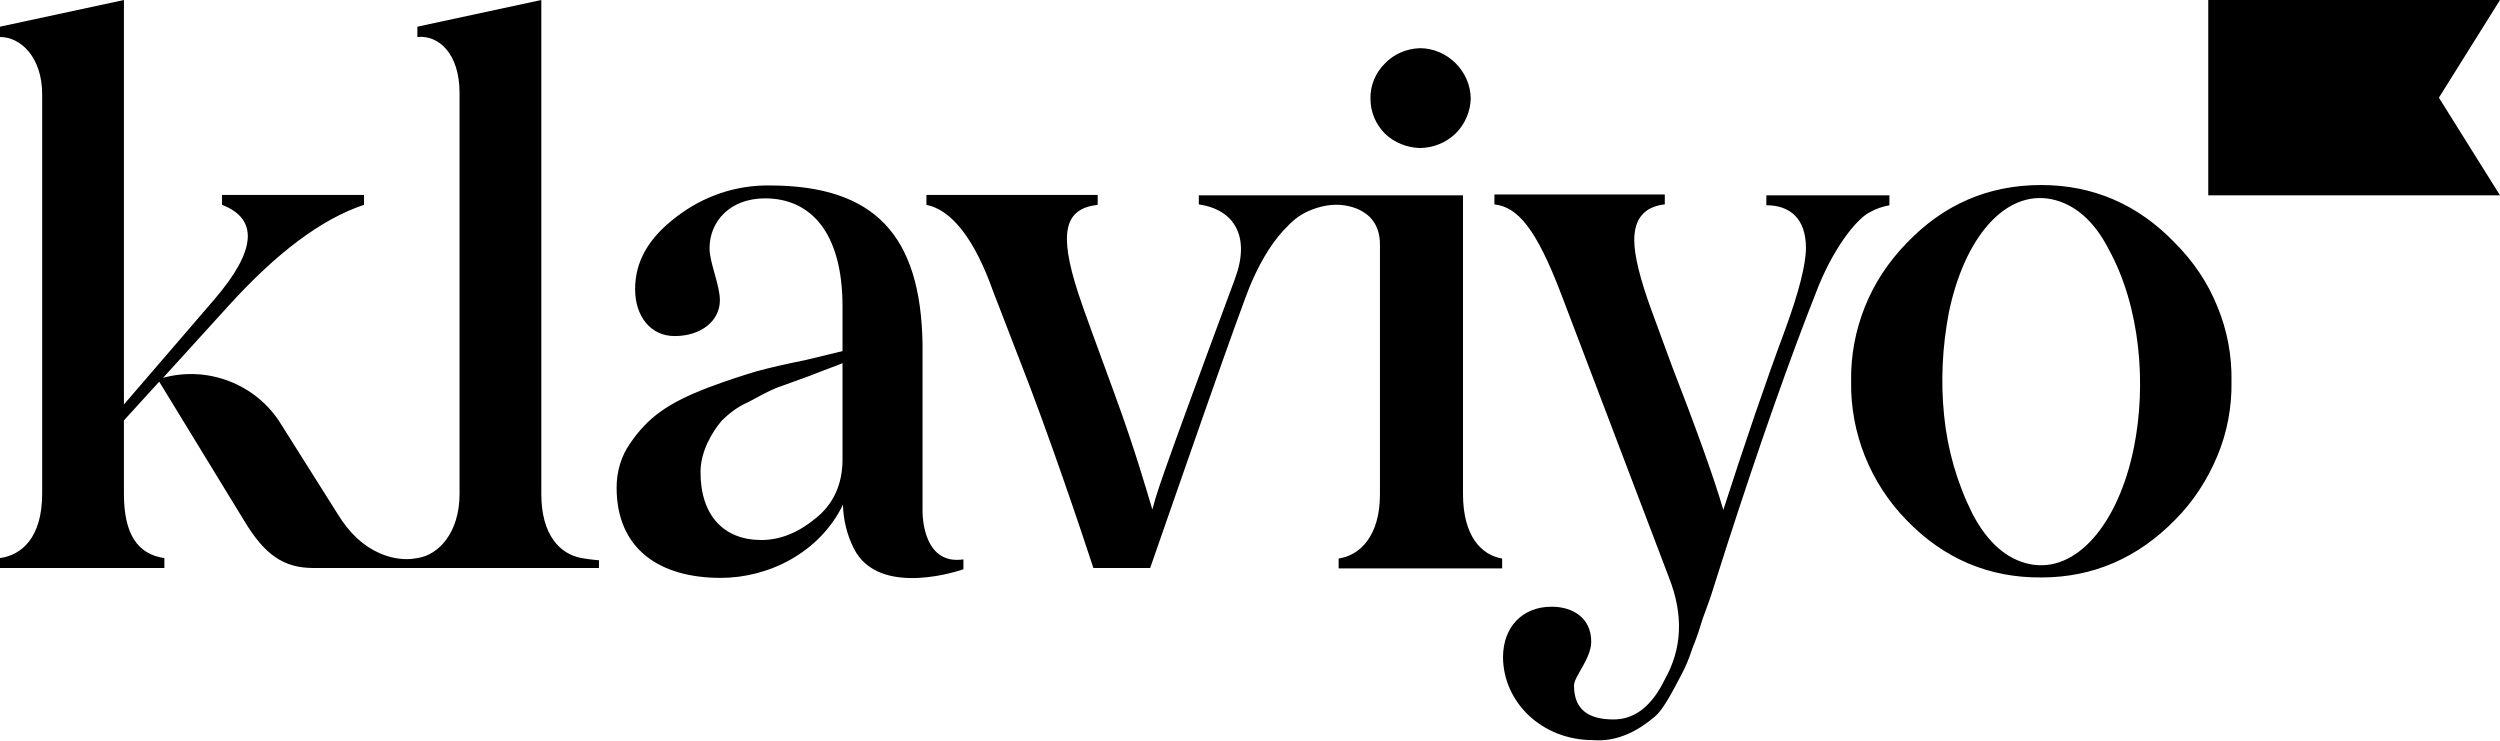
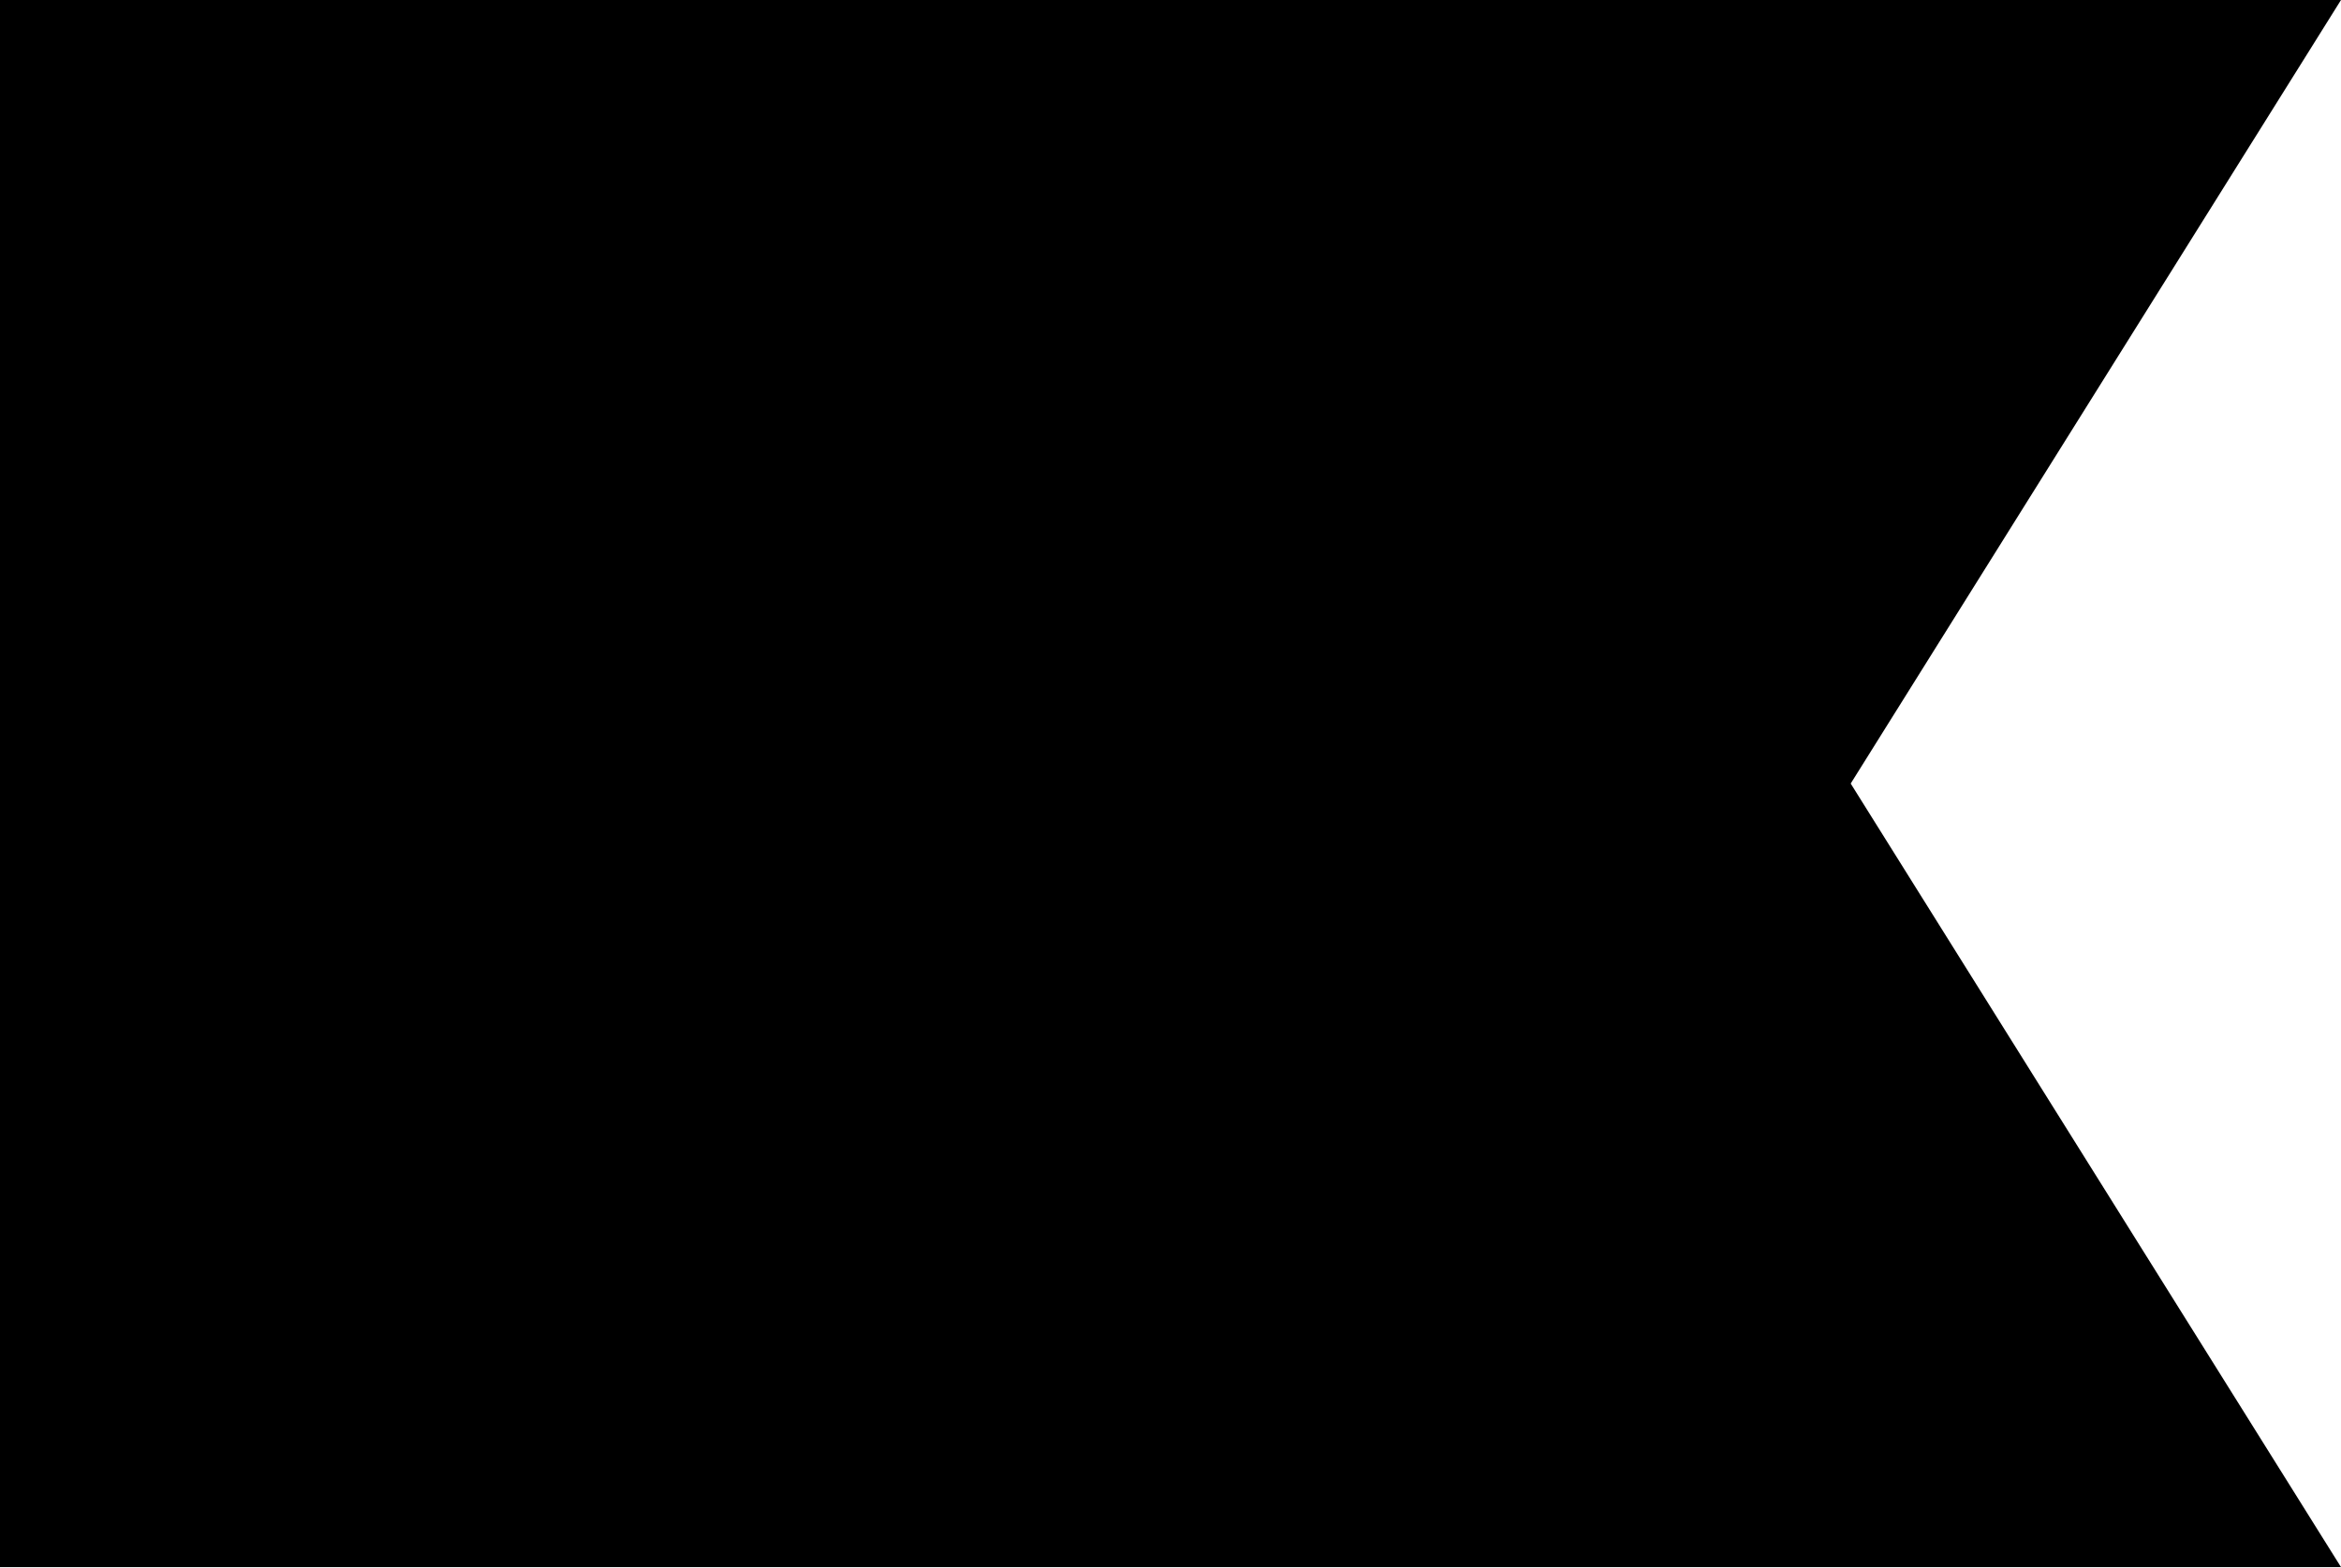
- <svg xmlns="http://www.w3.org/2000/svg" version="1.1" id="Layer_1" x="0px" y="0px" viewBox="0 0 581 172" style="enable-background:new 0 0 581 172;" xml:space="preserve">
+ <svg xmlns="http://www.w3.org/2000/svg" version="1.1" id="Layer_1" x="0px" y="0px" viewBox="0 0 67.8 45.4" style="enable-background:new 0 0 67.8 45.4;" xml:space="preserve">
  <g>
-     <path d="M329.9,34.4c3.1,0,6.1-1.2,8.3-3.3c2.2-2.1,3.5-5.1,3.6-8.1c0-3.1-1.3-6.1-3.5-8.3c-2.2-2.2-5.2-3.5-8.3-3.5   c-3.1,0.1-6,1.3-8.2,3.6c-2.2,2.2-3.4,5.2-3.3,8.2c0,3,1.2,5.9,3.4,8.1C324,33.1,326.9,34.3,329.9,34.4L329.9,34.4z M410.5,45.4   h28.6v2.3c-1.6,0.3-3.1,0.8-4.5,1.6c-2.6,1.2-7.8,7.1-11.9,17c-6.8,17.1-13.9,37.4-21.4,60.6l-2.8,8.8c-1.2,4-2.3,6.6-2.8,8.1   c-0.5,1.6-1.2,4-2.4,6.9c-0.7,2.2-1.6,4.4-2.7,6.4c-1.4,2.6-4,7.9-6.1,9.5c-3.3,2.8-8.2,5.9-14.3,5.4c-11.9,0-20.8-8.8-20.9-19.2   c0-7.1,4.5-11.8,11.3-11.8c4.9,0,9.2,2.6,9.2,8.1c0,4-4,8.1-4,10.2c0,5.4,3.1,7.9,9.2,7.9c4.9,0,8.9-3.1,11.9-9.3   c4-7.1,4.4-14.9,1-23.6l-25.1-66c-5.8-15.2-10.1-20.2-15.5-20.8v-2.3h39.6v2.3c-4.7,0.5-7.1,3.3-7.1,8.3c0,3.6,1.4,9.2,4,16.3   l4.7,12.8c5.4,13.9,9.8,26,12,33.6c5.1-15.8,9.8-29.6,14.3-41.7c3.3-9,4.9-15.4,4.9-19.2c0-6.8-3.7-9.9-9.2-9.9L410.5,45.4   L410.5,45.4z M135.2,129.7c-5.1-0.9-9.4-5.4-9.4-14.9V0L97,6.2v2.4c4.9-0.5,9.8,3.8,9.8,13v93.2c0,9-4.9,14.2-9.8,14.9   c-0.5,0.1-0.9,0.1-1.4,0.2c-2.5,0.2-5-0.3-7.3-1.3c-3.9-1.7-7.1-4.7-9.8-9.1L65.2,98.4c-2.8-4.5-7-7.9-11.9-9.8   c-4.9-1.9-10.3-2.2-15.4-0.8l15-16.5c11.3-12.5,21.8-20.4,31.7-23.7v-2.3h-33v2.3c8.5,3.3,8,10.6-1.8,22L28.8,94V0L0,6.2v2.4   c4.9,0,9.8,4.8,9.8,13.3v92.8C9.8,125,5,129,0,129.7v2.3h38.2v-2.3c-6.3-0.9-9.4-5.7-9.4-14.9V97.7l8.2-9l19.8,32.4   c4.7,7.8,9.1,10.9,16,10.9h66.4v-1.8C139.3,130.2,137.4,130.1,135.2,129.7L135.2,129.7z M214.4,118.8V80   c-0.4-25.3-11.1-36.9-35.6-36.9c-7.8-0.1-15.4,2.5-21.6,7.3c-6.5,4.9-9.6,10.4-9.6,16.8c0,6.2,3.5,10.9,9.2,10.9   c6.1,0,10.5-3.5,10.5-8.3c0-3.6-2.4-8.7-2.4-12.1c0-6.2,4.7-11.6,12.9-11.6c10.5,0,18,7.8,18,25.1v10.4l-8.7,2.1   c-4.5,0.9-8.4,1.8-11.3,2.6c-3,0.9-6.8,2.1-11.3,3.8c-9.1,3.5-13.9,6.8-18.1,13c-2.1,3-3.1,6.6-3.1,10.2c0,14.4,10.1,21,24.2,21   c11.2,0,23-5.9,28.4-17c0.1,3.5,0.9,6.9,2.5,10.1c5.9,11.9,25.5,4.9,25.5,4.9V130C215.1,131.3,214.4,121.2,214.4,118.8L214.4,118.8   z M195.8,106.8c0,5.7-2.1,10.4-6.3,13.7c-4,3.3-8.2,5-12.6,5c-8.5,0-14.1-5.5-14.1-15.8c0-4.8,2.7-9.3,4.9-11.9   c1.8-1.8,3.8-3.3,6.1-4.3c3-1.6,4.4-2.4,6.5-3.3l8-2.9c4-1.6,6.4-2.4,7.5-2.9L195.8,106.8L195.8,106.8z M581,45.4h-67.8V0H581   l-14.2,22.7L581,45.4L581,45.4z M443.1,120.9c-8.4-8.6-13.1-20.2-12.9-32.3c-0.1-5.9,1-11.8,3.2-17.3c2.2-5.5,5.5-10.5,9.7-14.8   c8.6-9,19-13.5,31.3-13.5c12,0,22.5,4.5,31.1,13.5c4.2,4.2,7.6,9.2,9.8,14.7c2.3,5.5,3.4,11.4,3.3,17.4c0.1,6-1,11.9-3.3,17.4   c-2.3,5.5-5.6,10.6-9.8,14.8c-8.6,8.8-19,13.4-31.1,13.4C462.2,134.3,451.7,129.8,443.1,120.9L443.1,120.9z M490.1,58   c-3.4-6.7-8-10.6-13.3-11.7c-10.8-2.2-20.3,8.9-23.9,26.4c-1.5,7.9-1.9,15.9-1.1,23.8c0.8,8,3,15.7,6.6,22.9   c3.5,6.7,8,10.6,13.3,11.7c10.8,2.2,20.6-9.3,24.2-27C498.9,89.3,497.4,71.3,490.1,58L490.1,58L490.1,58z">
-   </path>
-     <path d="M340,114.8V45.4h-61.4v2.1c8.2,1.2,12.1,7.4,8.4,17.3c-19.2,51.8-18,49.5-19.2,53.6c-1.2-4-4-13.8-8.5-26.1   c-4.5-12.3-7.5-20.4-8.7-24.1c-4.7-14.4-3.1-19.7,4.5-20.6v-2.3h-39.8v2.3c5.9,1.2,11.2,8,15.5,20.1l6.1,15.8   c6.7,17,14.6,40.5,17.2,48.5h13.2c4.3-12.3,21.3-61.5,23.6-66.5c2.5-5.7,5.3-10,8.4-13c1.5-1.6,3.3-2.9,5.4-3.7   c2-0.8,4.2-1.3,6.4-1.2c0,0,9.6,0,9.6,9.2v58.1c0,9.7-4.7,14.2-9.6,14.9v2.3h38v-2.3C344.2,129,340,124.5,340,114.8L340,114.8z">
+     <path d="M67.8,45.4H0V0h67.8L53.6,22.7L67.8,45.4L67.8,45.4z">
  </path>
  </g>
</svg>
